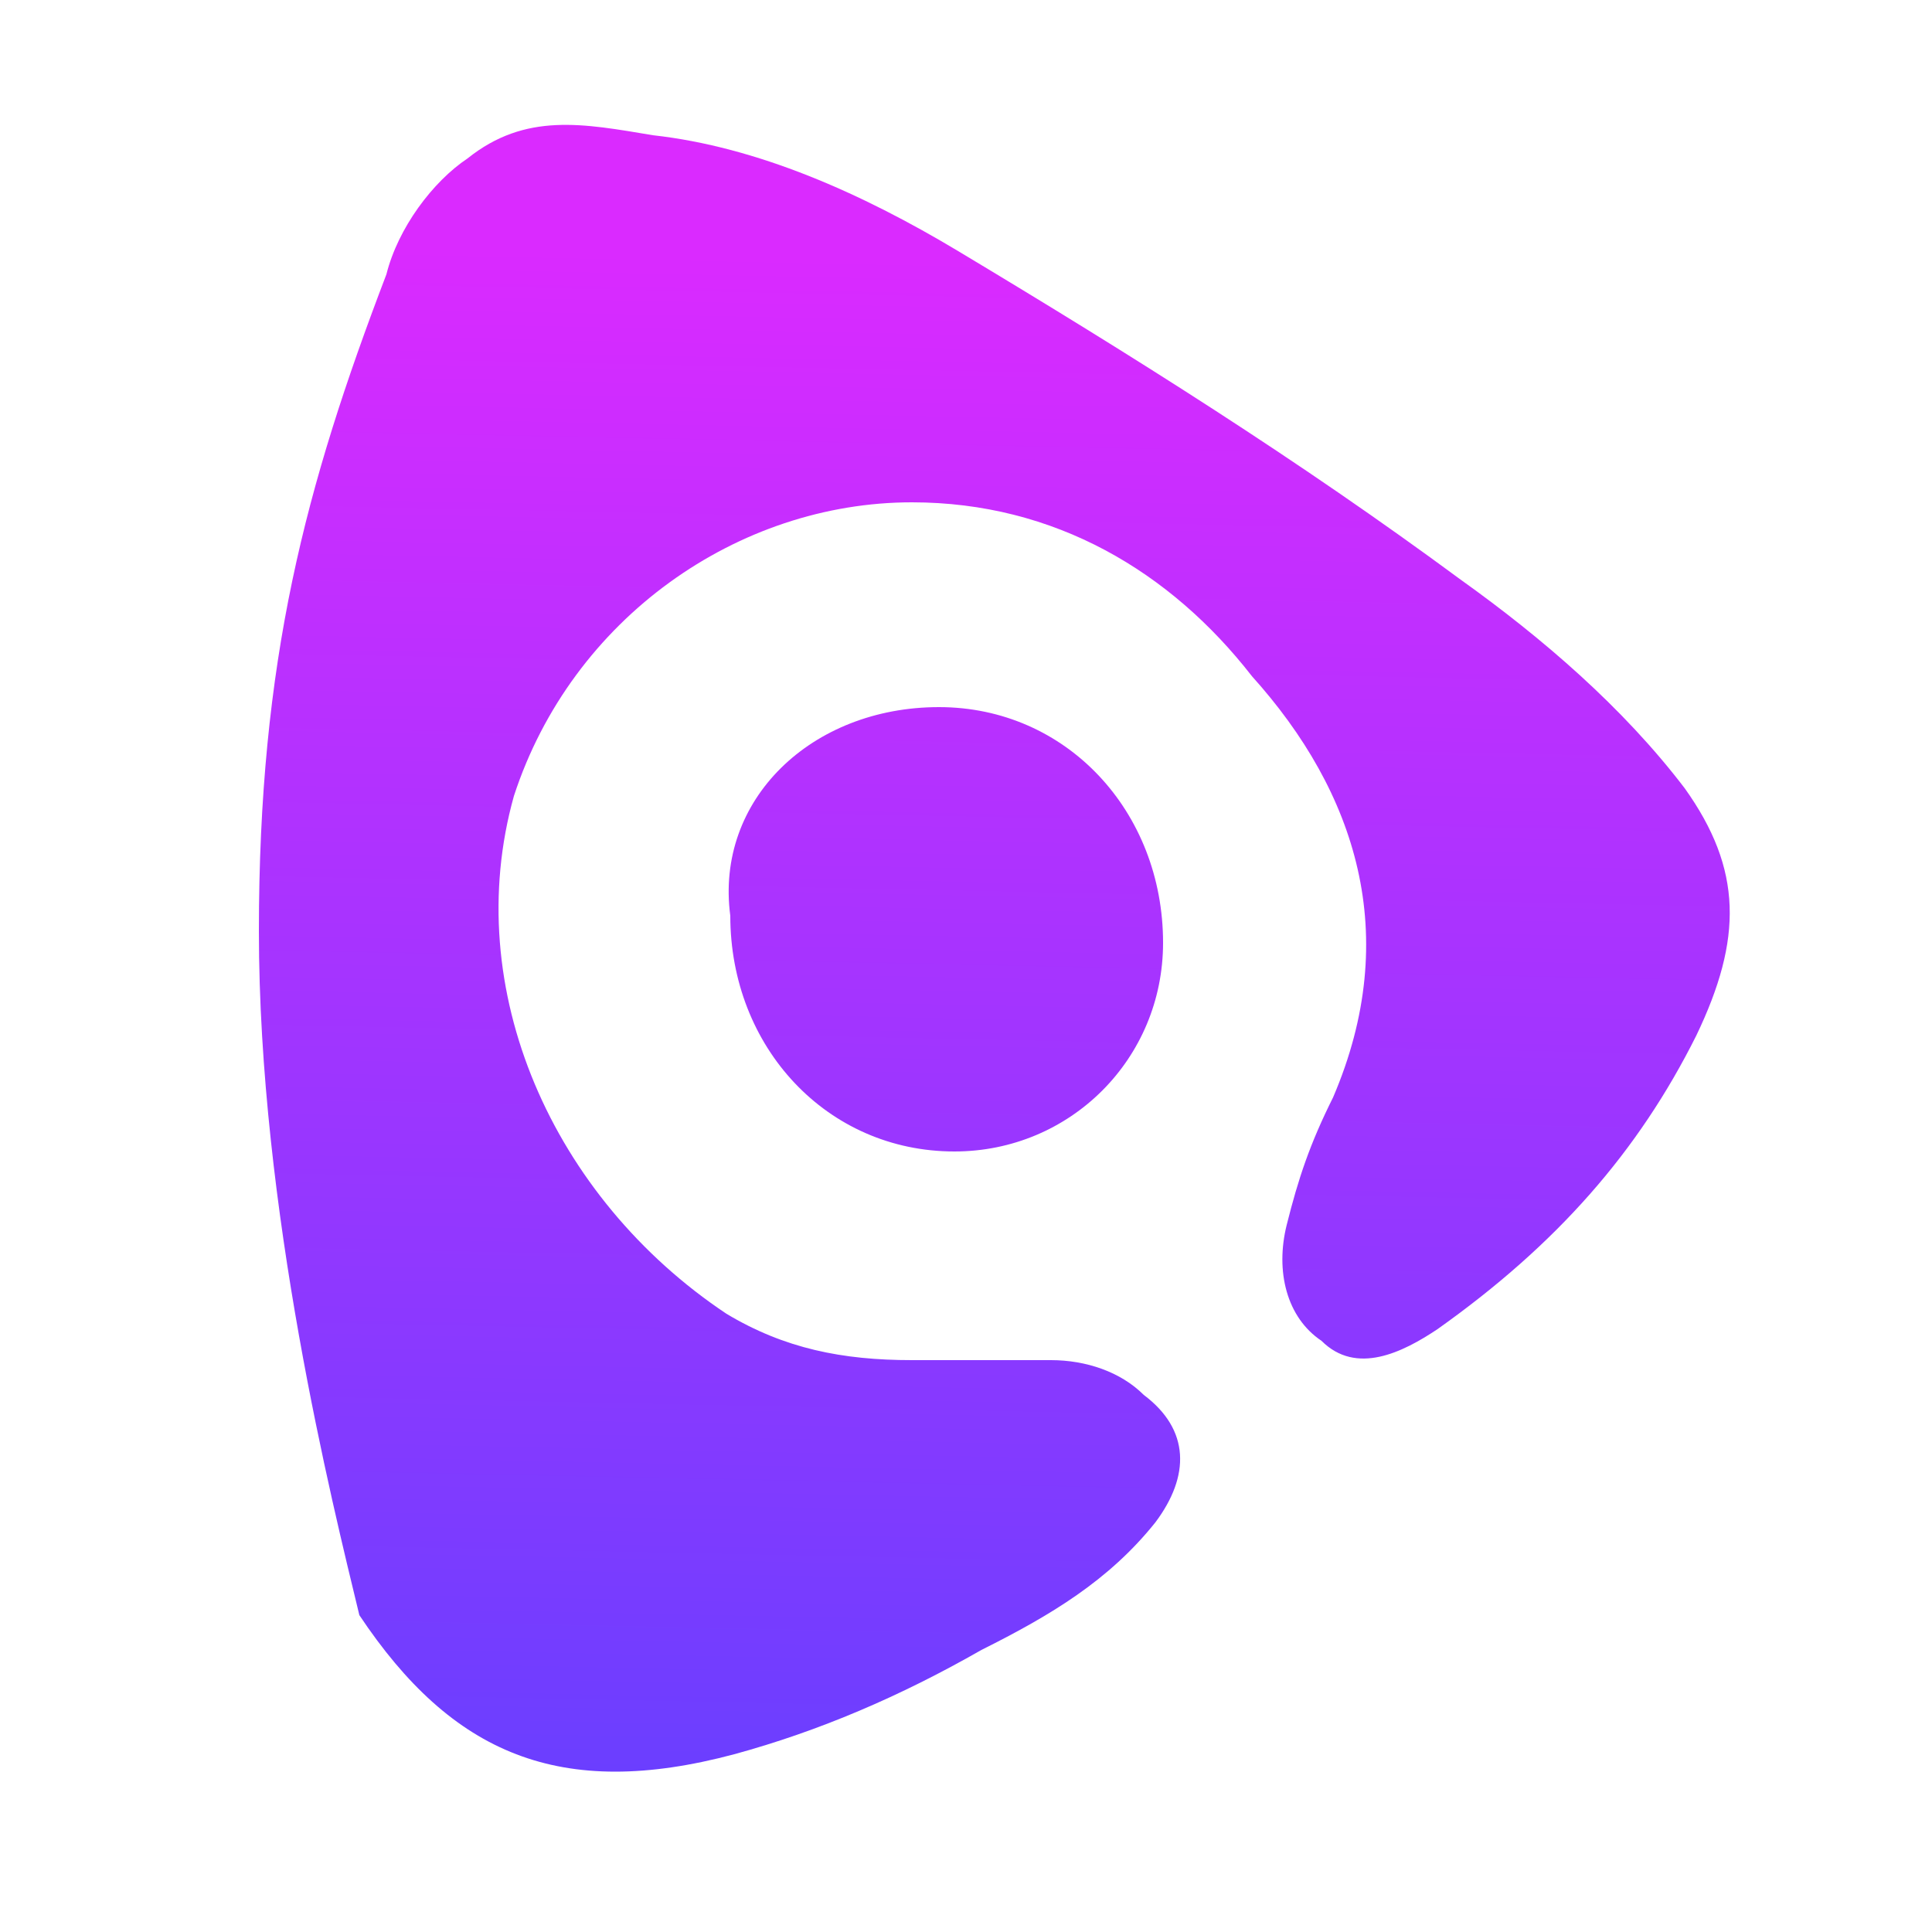
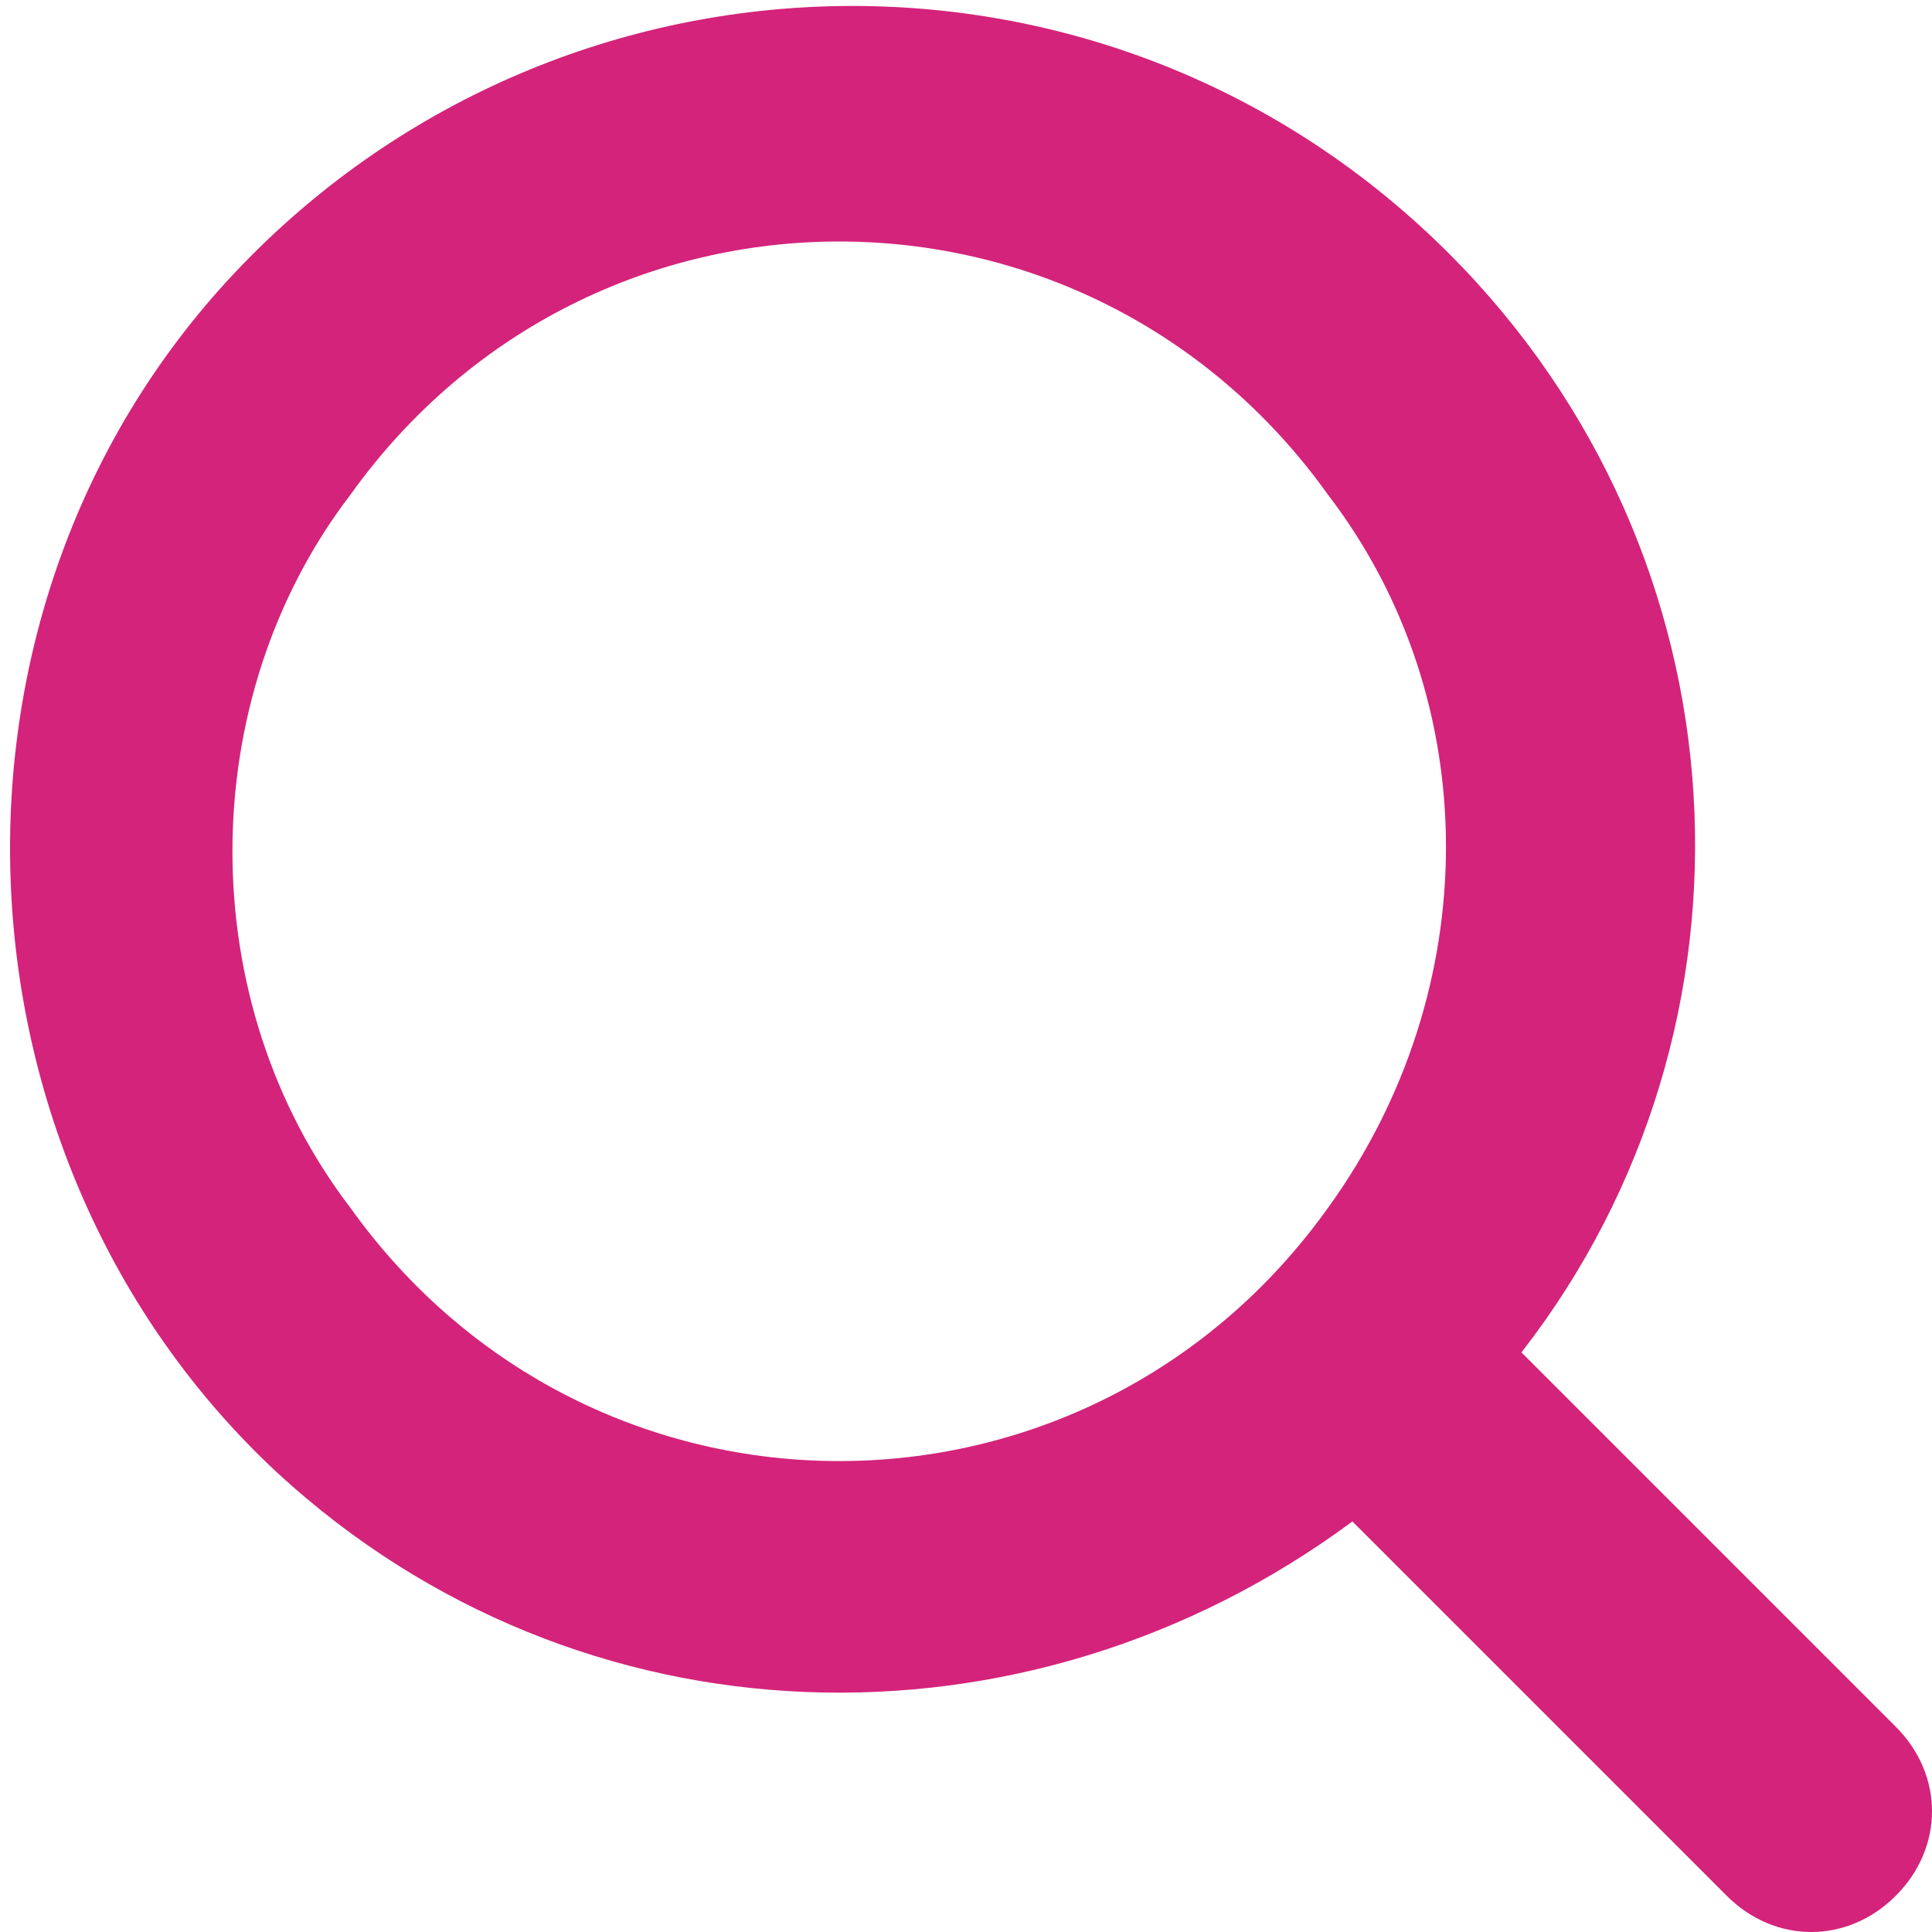
- <svg xmlns="http://www.w3.org/2000/svg" version="1.1" id="图层_1" x="0px" y="0px" viewBox="0 0 50 50" style="enable-background:new 0 0 50 50;" xml:space="preserve">
-   <style type="text/css">
- 	.st0{fill:url(#SVGID_1_);}
- 	.st1{fill:url(#SVGID_2_);}
+ <svg xmlns="http://www.w3.org/2000/svg" t="1564206558072" class="icon" viewBox="0 0 1024 1024" version="1.1" p-id="1133" width="16" height="16">
+   <defs>
+     <style type="text/css">html, * { user-select: text !important; }
</style>
-   <g>
-     <g>
-       <linearGradient id="SVGID_1_" gradientUnits="userSpaceOnUse" x1="25.305" y1="4.923" x2="26.145" y2="45.258" gradientTransform="matrix(1 0 0 -1 0 52)">
-         <stop offset="0" style="stop-color:#683FFF" />
-         <stop offset="1" style="stop-color:#DA2AFF" />
-       </linearGradient>
-       <path class="st0" d="M6.7,24.1c0-7,1.2-11.5,3.3-17c0.3-1.2,1.2-2.4,2.1-3c1.5-1.2,3-0.9,4.8-0.6c2.7,0.3,5.4,1.5,7.9,3    c4.5,2.7,8.8,5.4,13,8.5c2.1,1.5,4.2,3.3,5.8,5.4c1.5,2.1,1.5,3.9,0.3,6.4c-1.5,3-3.6,5.4-6.7,7.6c-0.9,0.6-2.1,1.2-3,0.3    c-0.9-0.6-1.2-1.8-0.9-3c0.3-1.2,0.6-2.1,1.2-3.3c1.8-4.2,0.6-7.9-2.1-10.9c-2.1-2.7-5.1-4.5-8.8-4.5c-4.5,0-8.8,3-10.3,7.6    C11.9,25.6,14.3,31,18.8,34c1.5,0.9,3,1.2,4.8,1.2c1.2,0,2.4,0,3.6,0c0.9,0,1.8,0.3,2.4,0.9c1.2,0.9,1.2,2.1,0.3,3.3    c-1.2,1.5-2.7,2.4-4.5,3.3c-2.1,1.2-4.2,2.1-6.4,2.7c-4.5,1.2-7.3,0-9.7-3.6C8.6,38.9,6.7,31.3,6.7,24.1z" />
-       <linearGradient id="SVGID_2_" gradientUnits="userSpaceOnUse" x1="23.953" y1="4.951" x2="24.793" y2="45.286" gradientTransform="matrix(1 0 0 -1 0 52)">
-         <stop offset="0" style="stop-color:#683FFF" />
-         <stop offset="1" style="stop-color:#DA2AFF" />
-       </linearGradient>
-       <path class="st1" d="M24.3,18.3c3.3,0,5.8,2.7,5.8,6.1c0,3-2.4,5.4-5.4,5.4c-3.3,0-5.8-2.7-5.8-6.1C18.5,20.7,21,18.3,24.3,18.3z" />
-     </g>
-   </g>
+   </defs>
+   <path d="M1004.8 1004.8c-25.6 25.6-64 25.6-89.6 0l-198.4-198.4c-172.8 128-409.6 121.6-569.6-25.6-179.2-166.4-192-460.8-19.2-640 172.8-179.2 460.8-185.6 640-6.4 160 160 172.8 409.6 38.4 582.4l198.4 198.4C1030.4 940.8 1030.4 979.2 1004.8 1004.8zM704 262.4c-128-179.2-390.4-179.2-518.4 0-83.2 108.8-83.2 268.8 0 377.6 128 179.2 390.4 179.2 518.4 0C787.2 524.8 787.2 371.2 704 262.4z" p-id="1134" fill="#d4237a" />
</svg>
